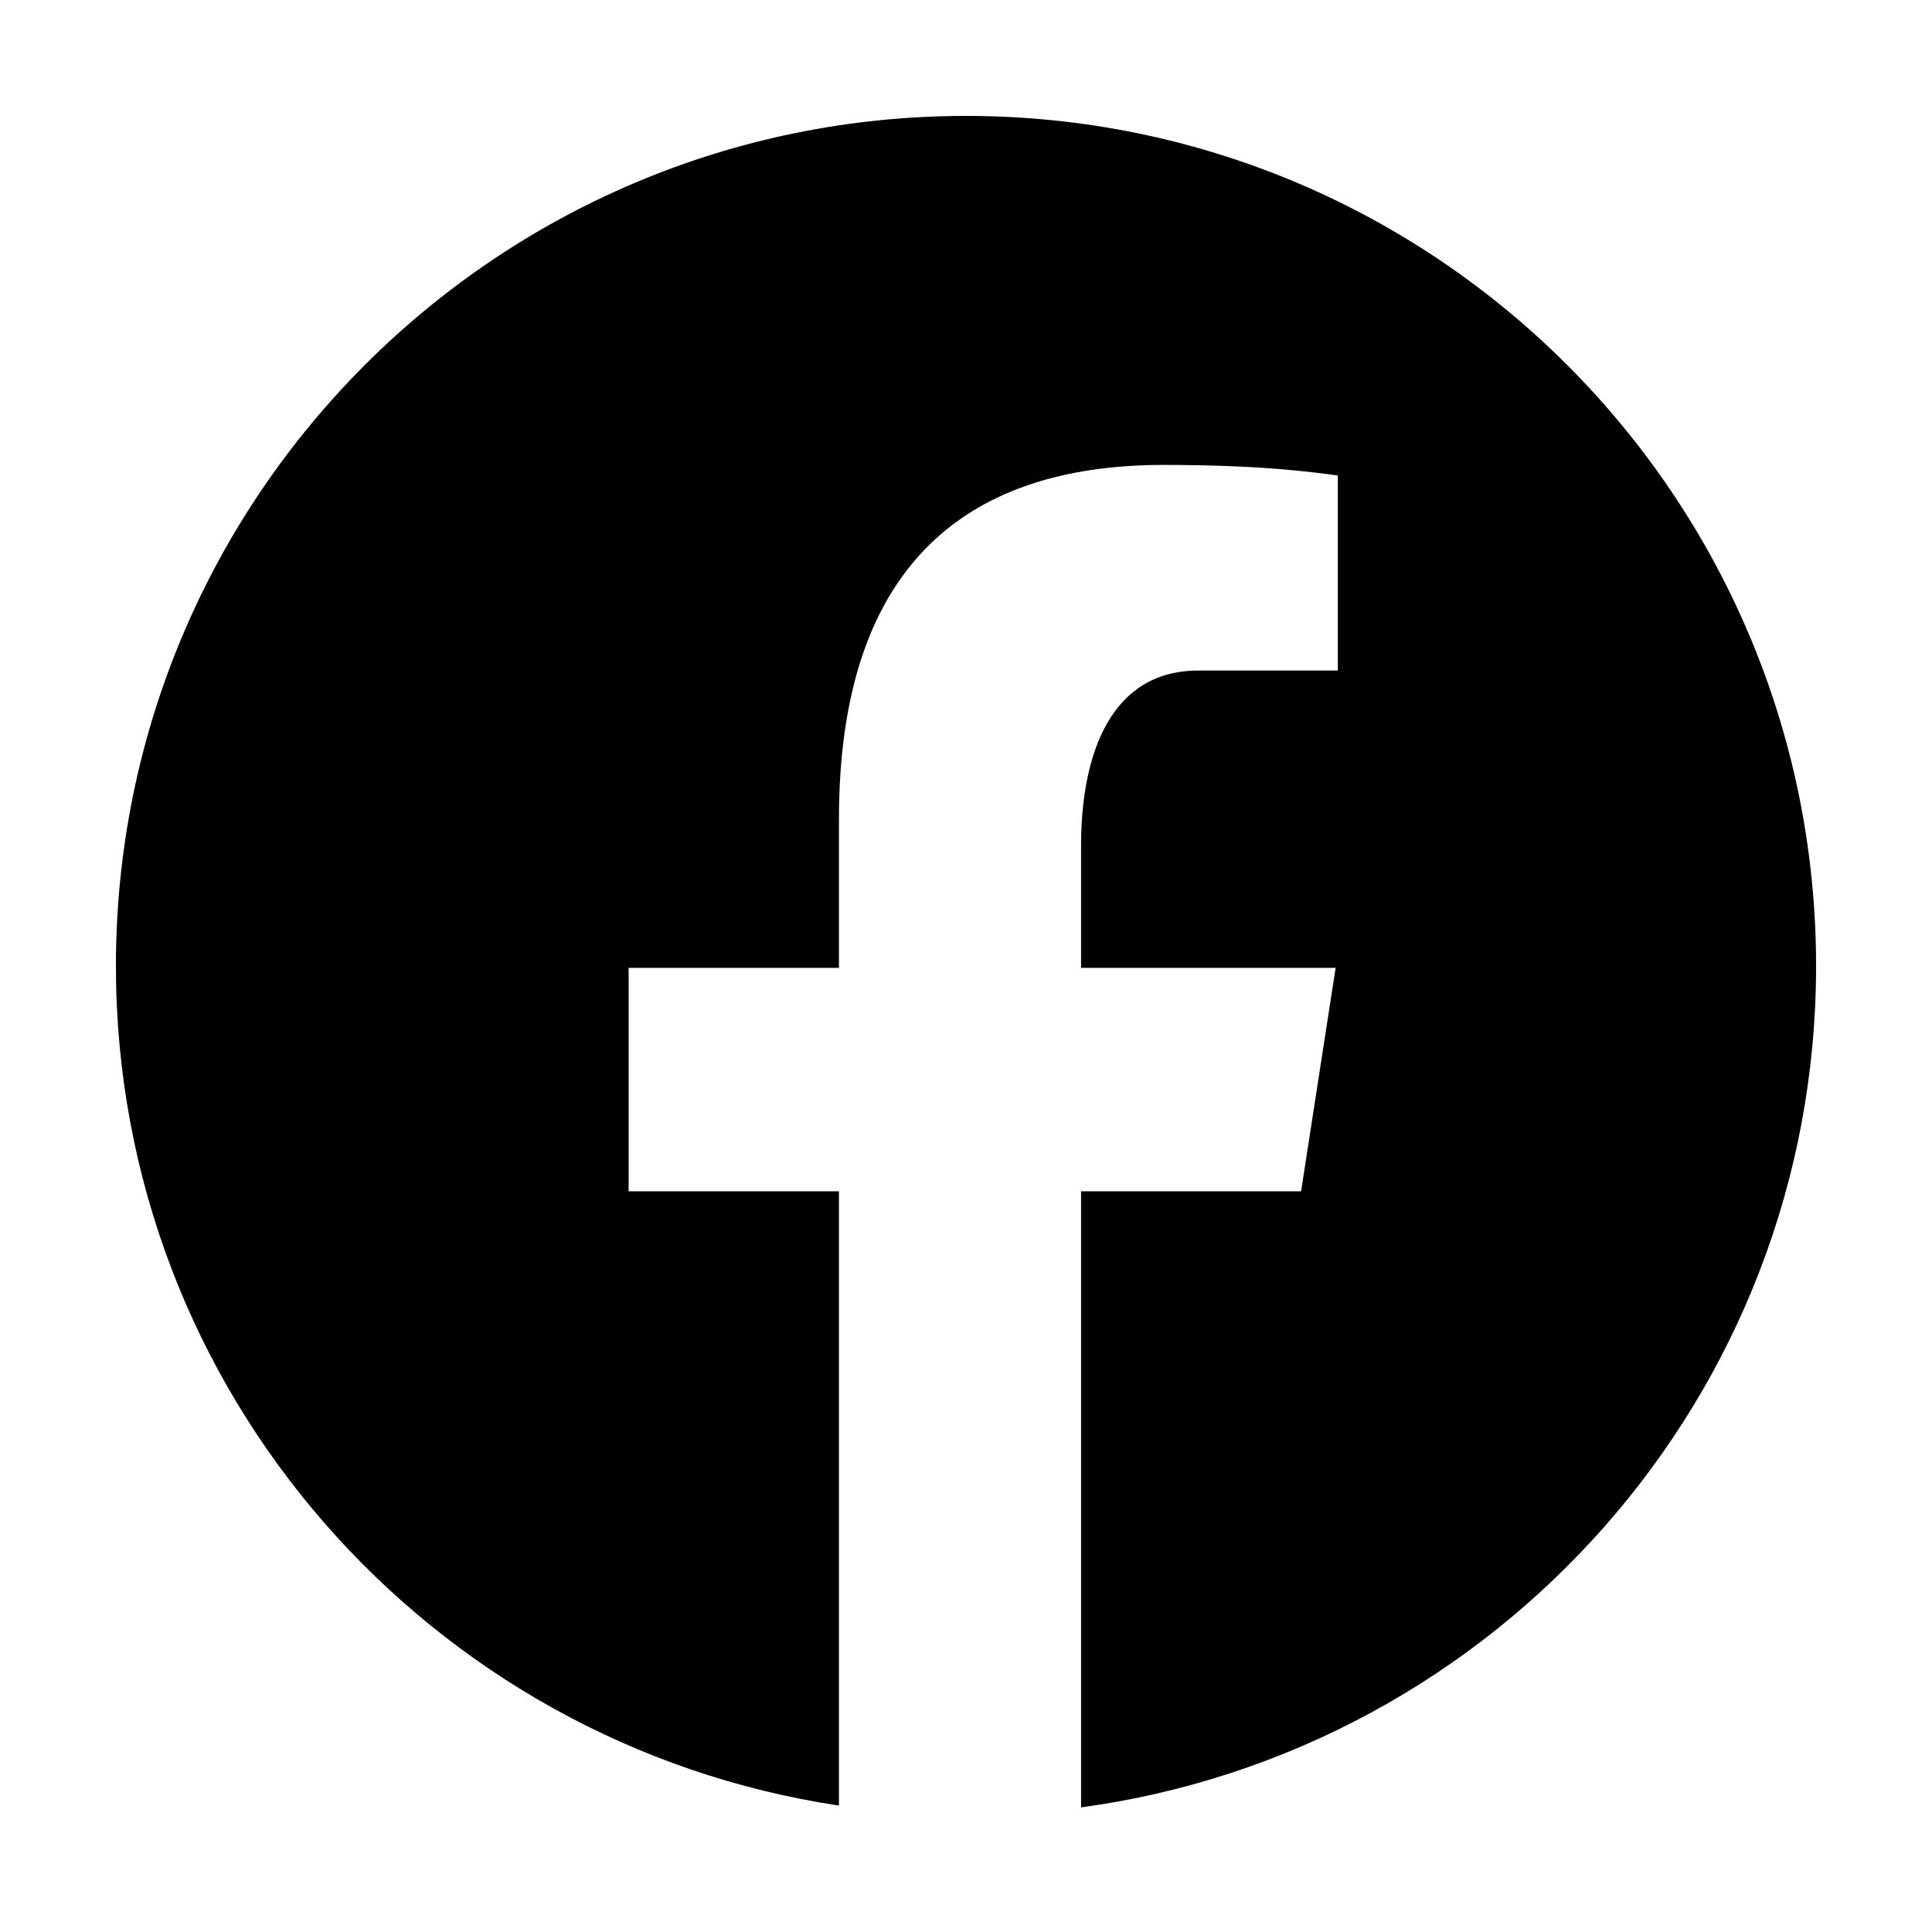
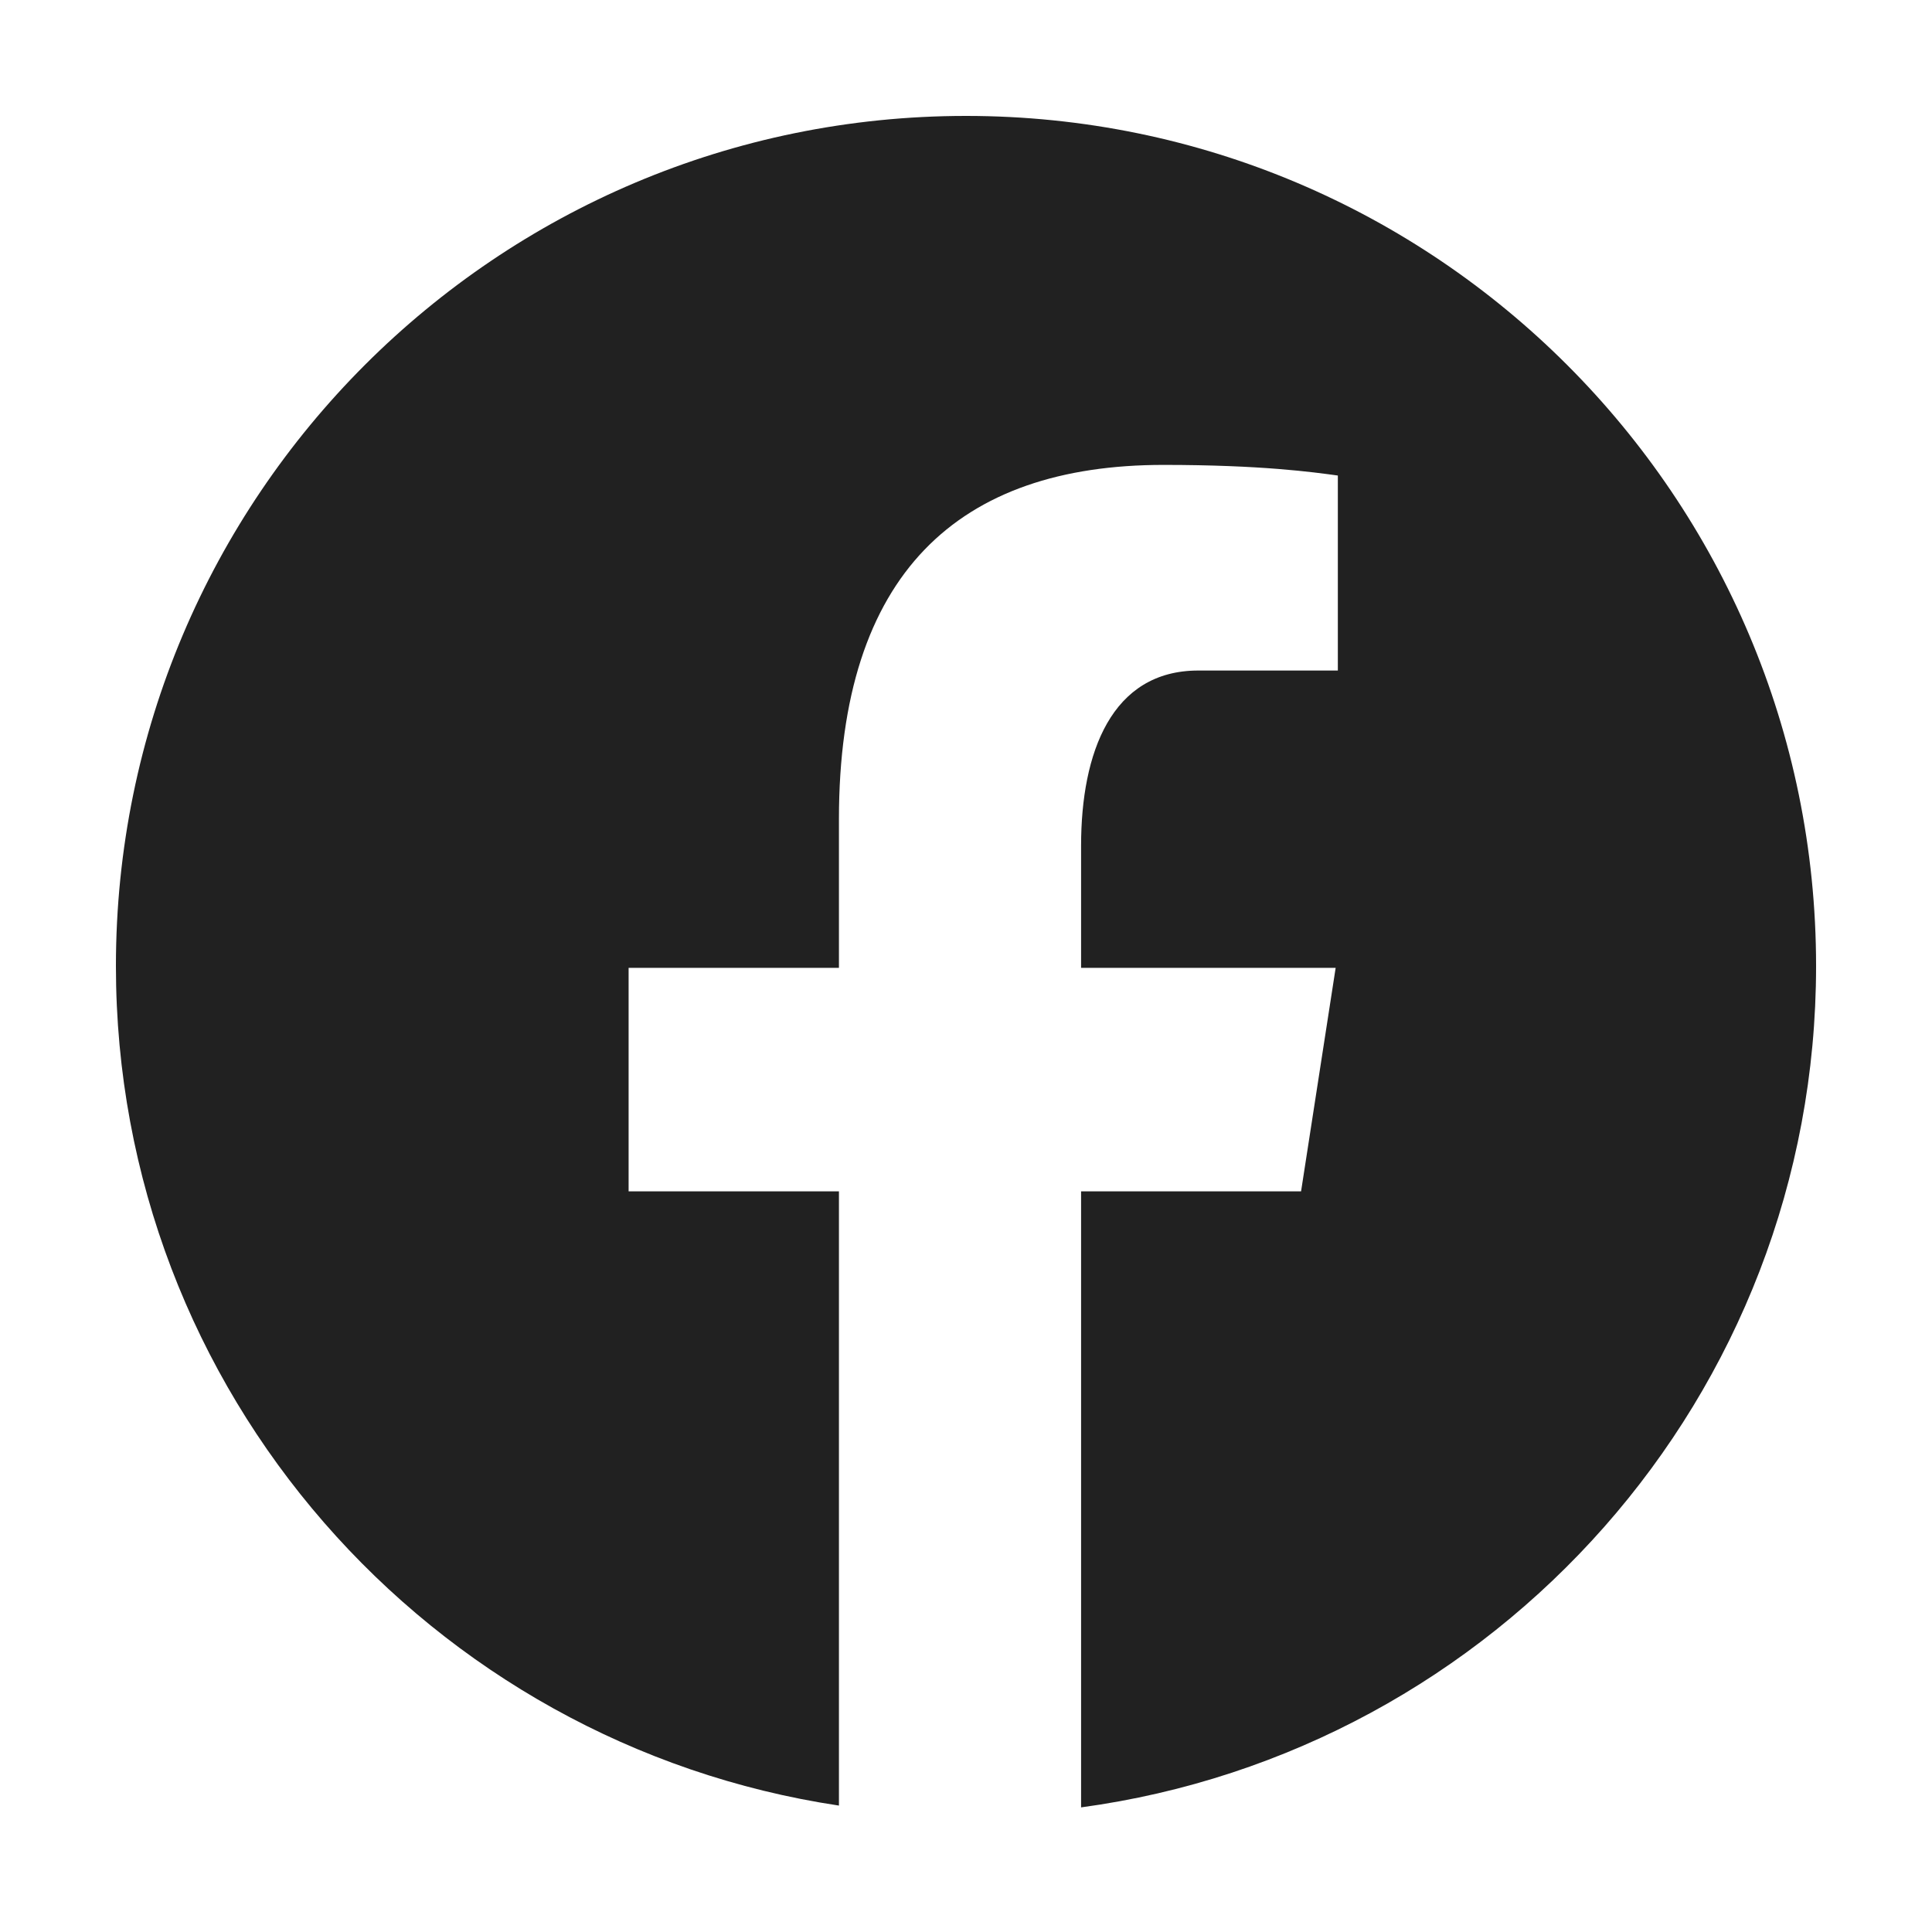
- <svg xmlns="http://www.w3.org/2000/svg" fill="#000000" viewBox="0 0 50 50" width="100px" height="100px">
-   <path d="M25,3C12.85,3,3,12.85,3,25c0,11.03,8.125,20.137,18.712,21.728V30.831h-5.443v-5.783h5.443v-3.848 c0-6.371,3.104-9.168,8.399-9.168c2.536,0,3.877,0.188,4.512,0.274v5.048h-3.612c-2.248,0-3.033,2.131-3.033,4.533v3.161h6.588 l-0.894,5.783h-5.694v15.944C38.716,45.318,47,36.137,47,25C47,12.85,37.15,3,25,3z" />
+ <svg xmlns="http://www.w3.org/2000/svg" width="30" height="30" viewBox="0 0 30 30" fill="none">
+   <path d="M15 1.8C7.71 1.8 1.8 7.71 1.8 15C1.8 21.618 6.675 27.082 13.027 28.037V18.499H9.761V15.029H13.027V12.72C13.027 8.897 14.89 7.219 18.067 7.219C19.588 7.219 20.393 7.332 20.774 7.384V10.412H18.607C17.258 10.412 16.787 11.691 16.787 13.132V15.029H20.74L20.203 18.499H16.787V28.065C23.23 27.191 28.2 21.682 28.2 15C28.2 7.71 22.29 1.8 15 1.8Z" fill="#212121" />
</svg>
